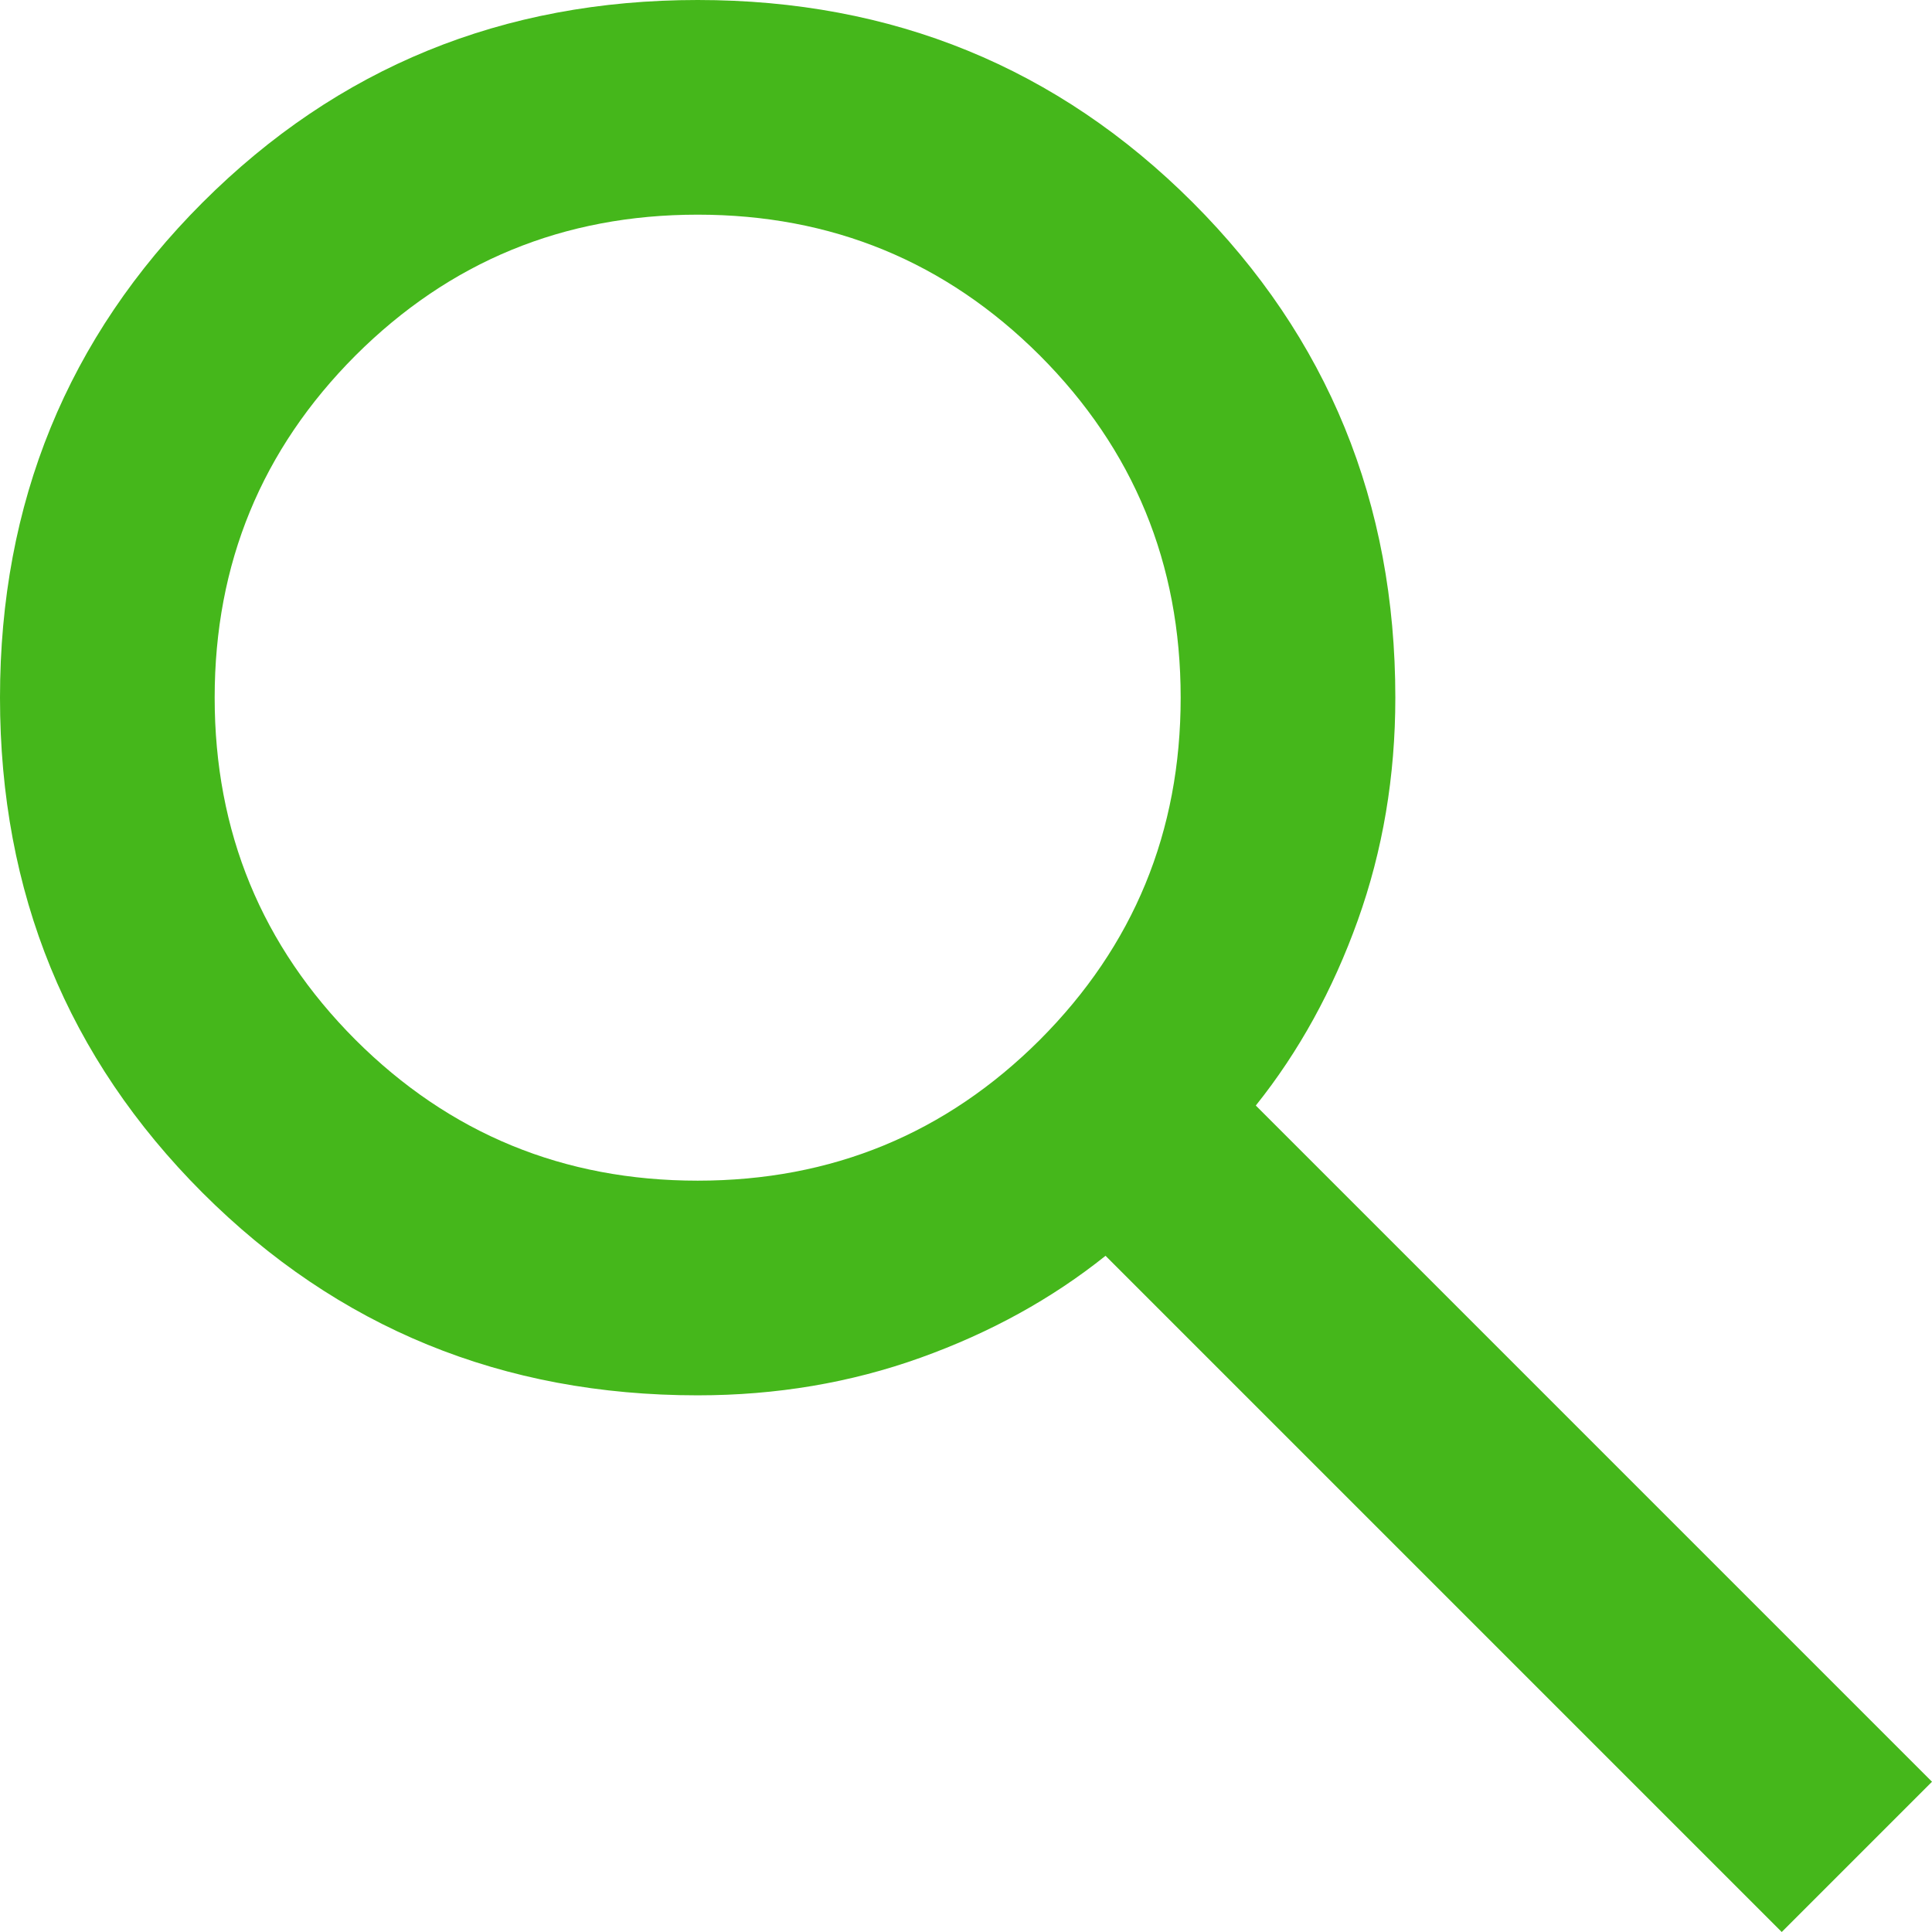
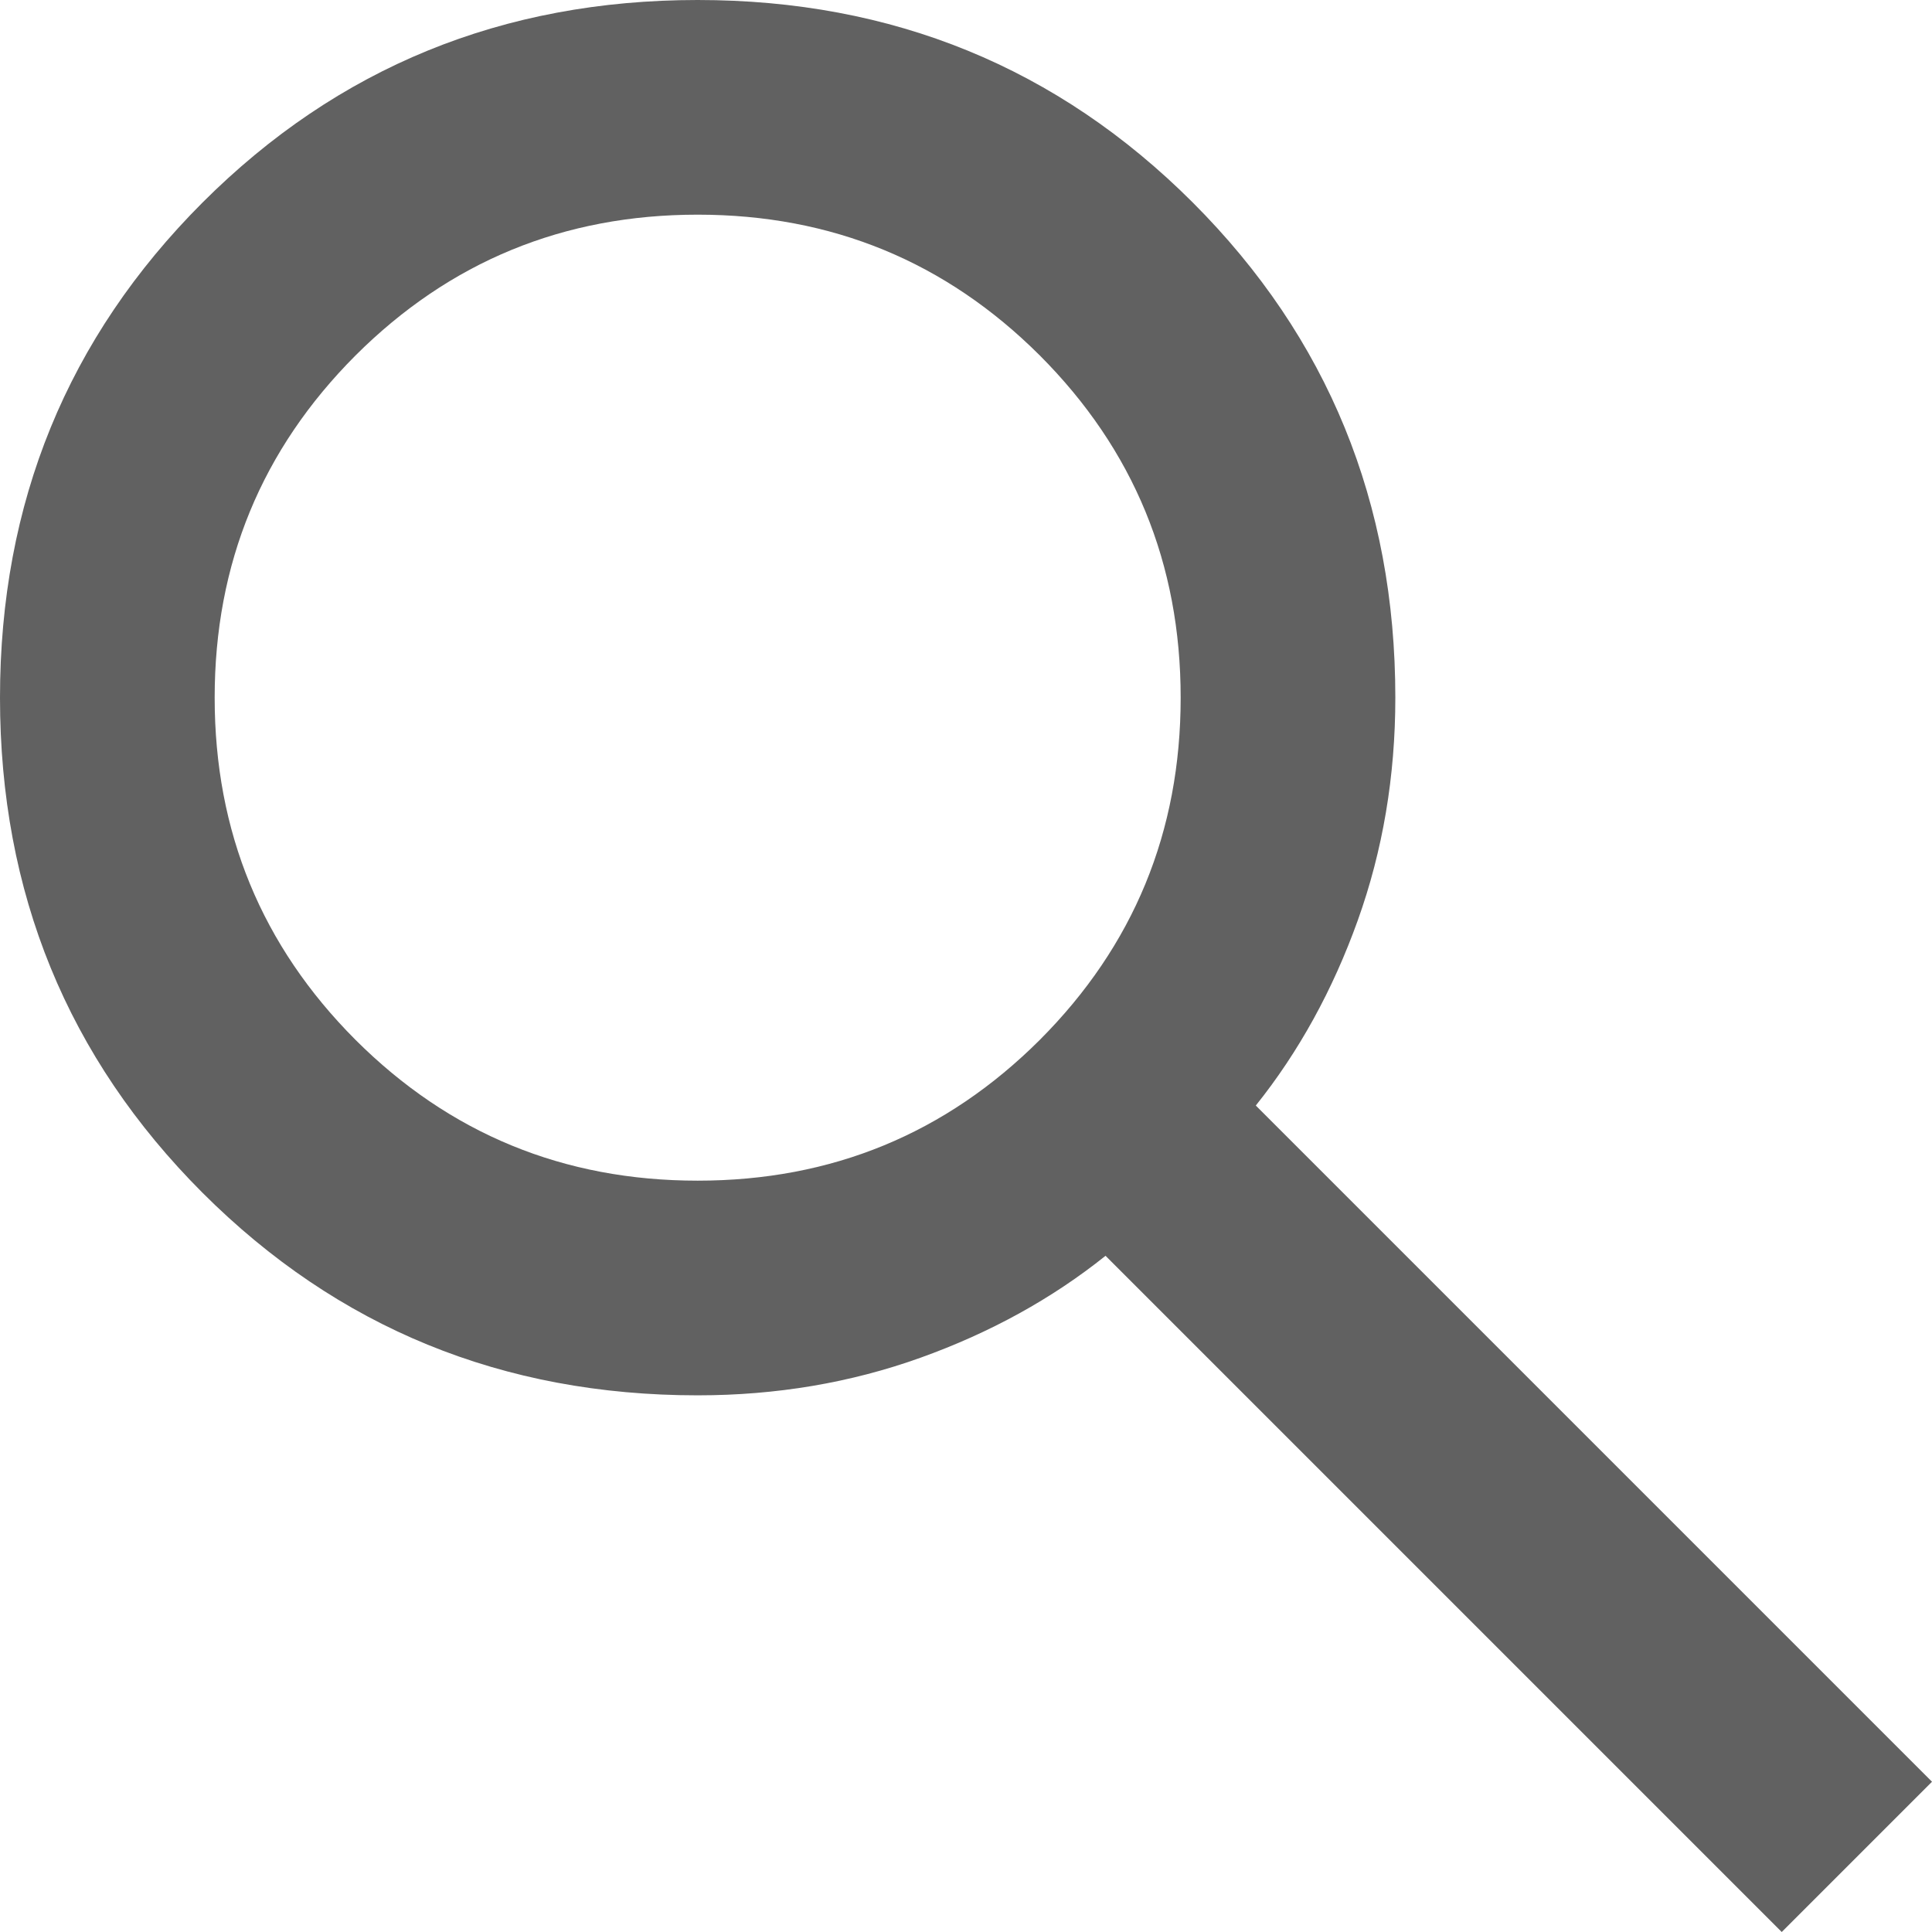
<svg xmlns="http://www.w3.org/2000/svg" width="18" height="18" viewBox="0 0 18 18" fill="none">
-   <path d="M16.6 18L10.3 11.7C9.8 12.1 9.225 12.417 8.575 12.65C7.925 12.883 7.233 13 6.5 13C4.683 13 3.146 12.371 1.887 11.113C0.629 9.854 0 8.317 0 6.5C0 4.683 0.629 3.146 1.887 1.887C3.146 0.629 4.683 0 6.5 0C8.317 0 9.854 0.629 11.113 1.887C12.371 3.146 13 4.683 13 6.5C13 7.233 12.883 7.925 12.65 8.575C12.417 9.225 12.1 9.8 11.7 10.3L18 16.6L16.6 18ZM6.5 11C7.75 11 8.812 10.562 9.688 9.688C10.562 8.812 11 7.75 11 6.5C11 5.25 10.562 4.188 9.688 3.312C8.812 2.438 7.75 2 6.5 2C5.25 2 4.188 2.438 3.312 3.312C2.438 4.188 2 5.25 2 6.5C2 7.75 2.438 8.812 3.312 9.688C4.188 10.562 5.25 11 6.5 11Z" fill="#45B71B" />
+   <path d="M16.6 18L10.3 11.7C9.8 12.1 9.225 12.417 8.575 12.65C7.925 12.883 7.233 13 6.5 13C4.683 13 3.146 12.371 1.887 11.113C0.629 9.854 0 8.317 0 6.5C0 4.683 0.629 3.146 1.887 1.887C3.146 0.629 4.683 0 6.5 0C8.317 0 9.854 0.629 11.113 1.887C12.371 3.146 13 4.683 13 6.5C13 7.233 12.883 7.925 12.65 8.575C12.417 9.225 12.1 9.8 11.7 10.3L18 16.6L16.6 18ZM6.5 11C7.75 11 8.812 10.562 9.688 9.688C10.562 8.812 11 7.75 11 6.5C11 5.25 10.562 4.188 9.688 3.312C8.812 2.438 7.75 2 6.5 2C5.25 2 4.188 2.438 3.312 3.312C2.438 4.188 2 5.25 2 6.5C2 7.75 2.438 8.812 3.312 9.688C4.188 10.562 5.25 11 6.5 11Z" fill="#616161" />
</svg>
